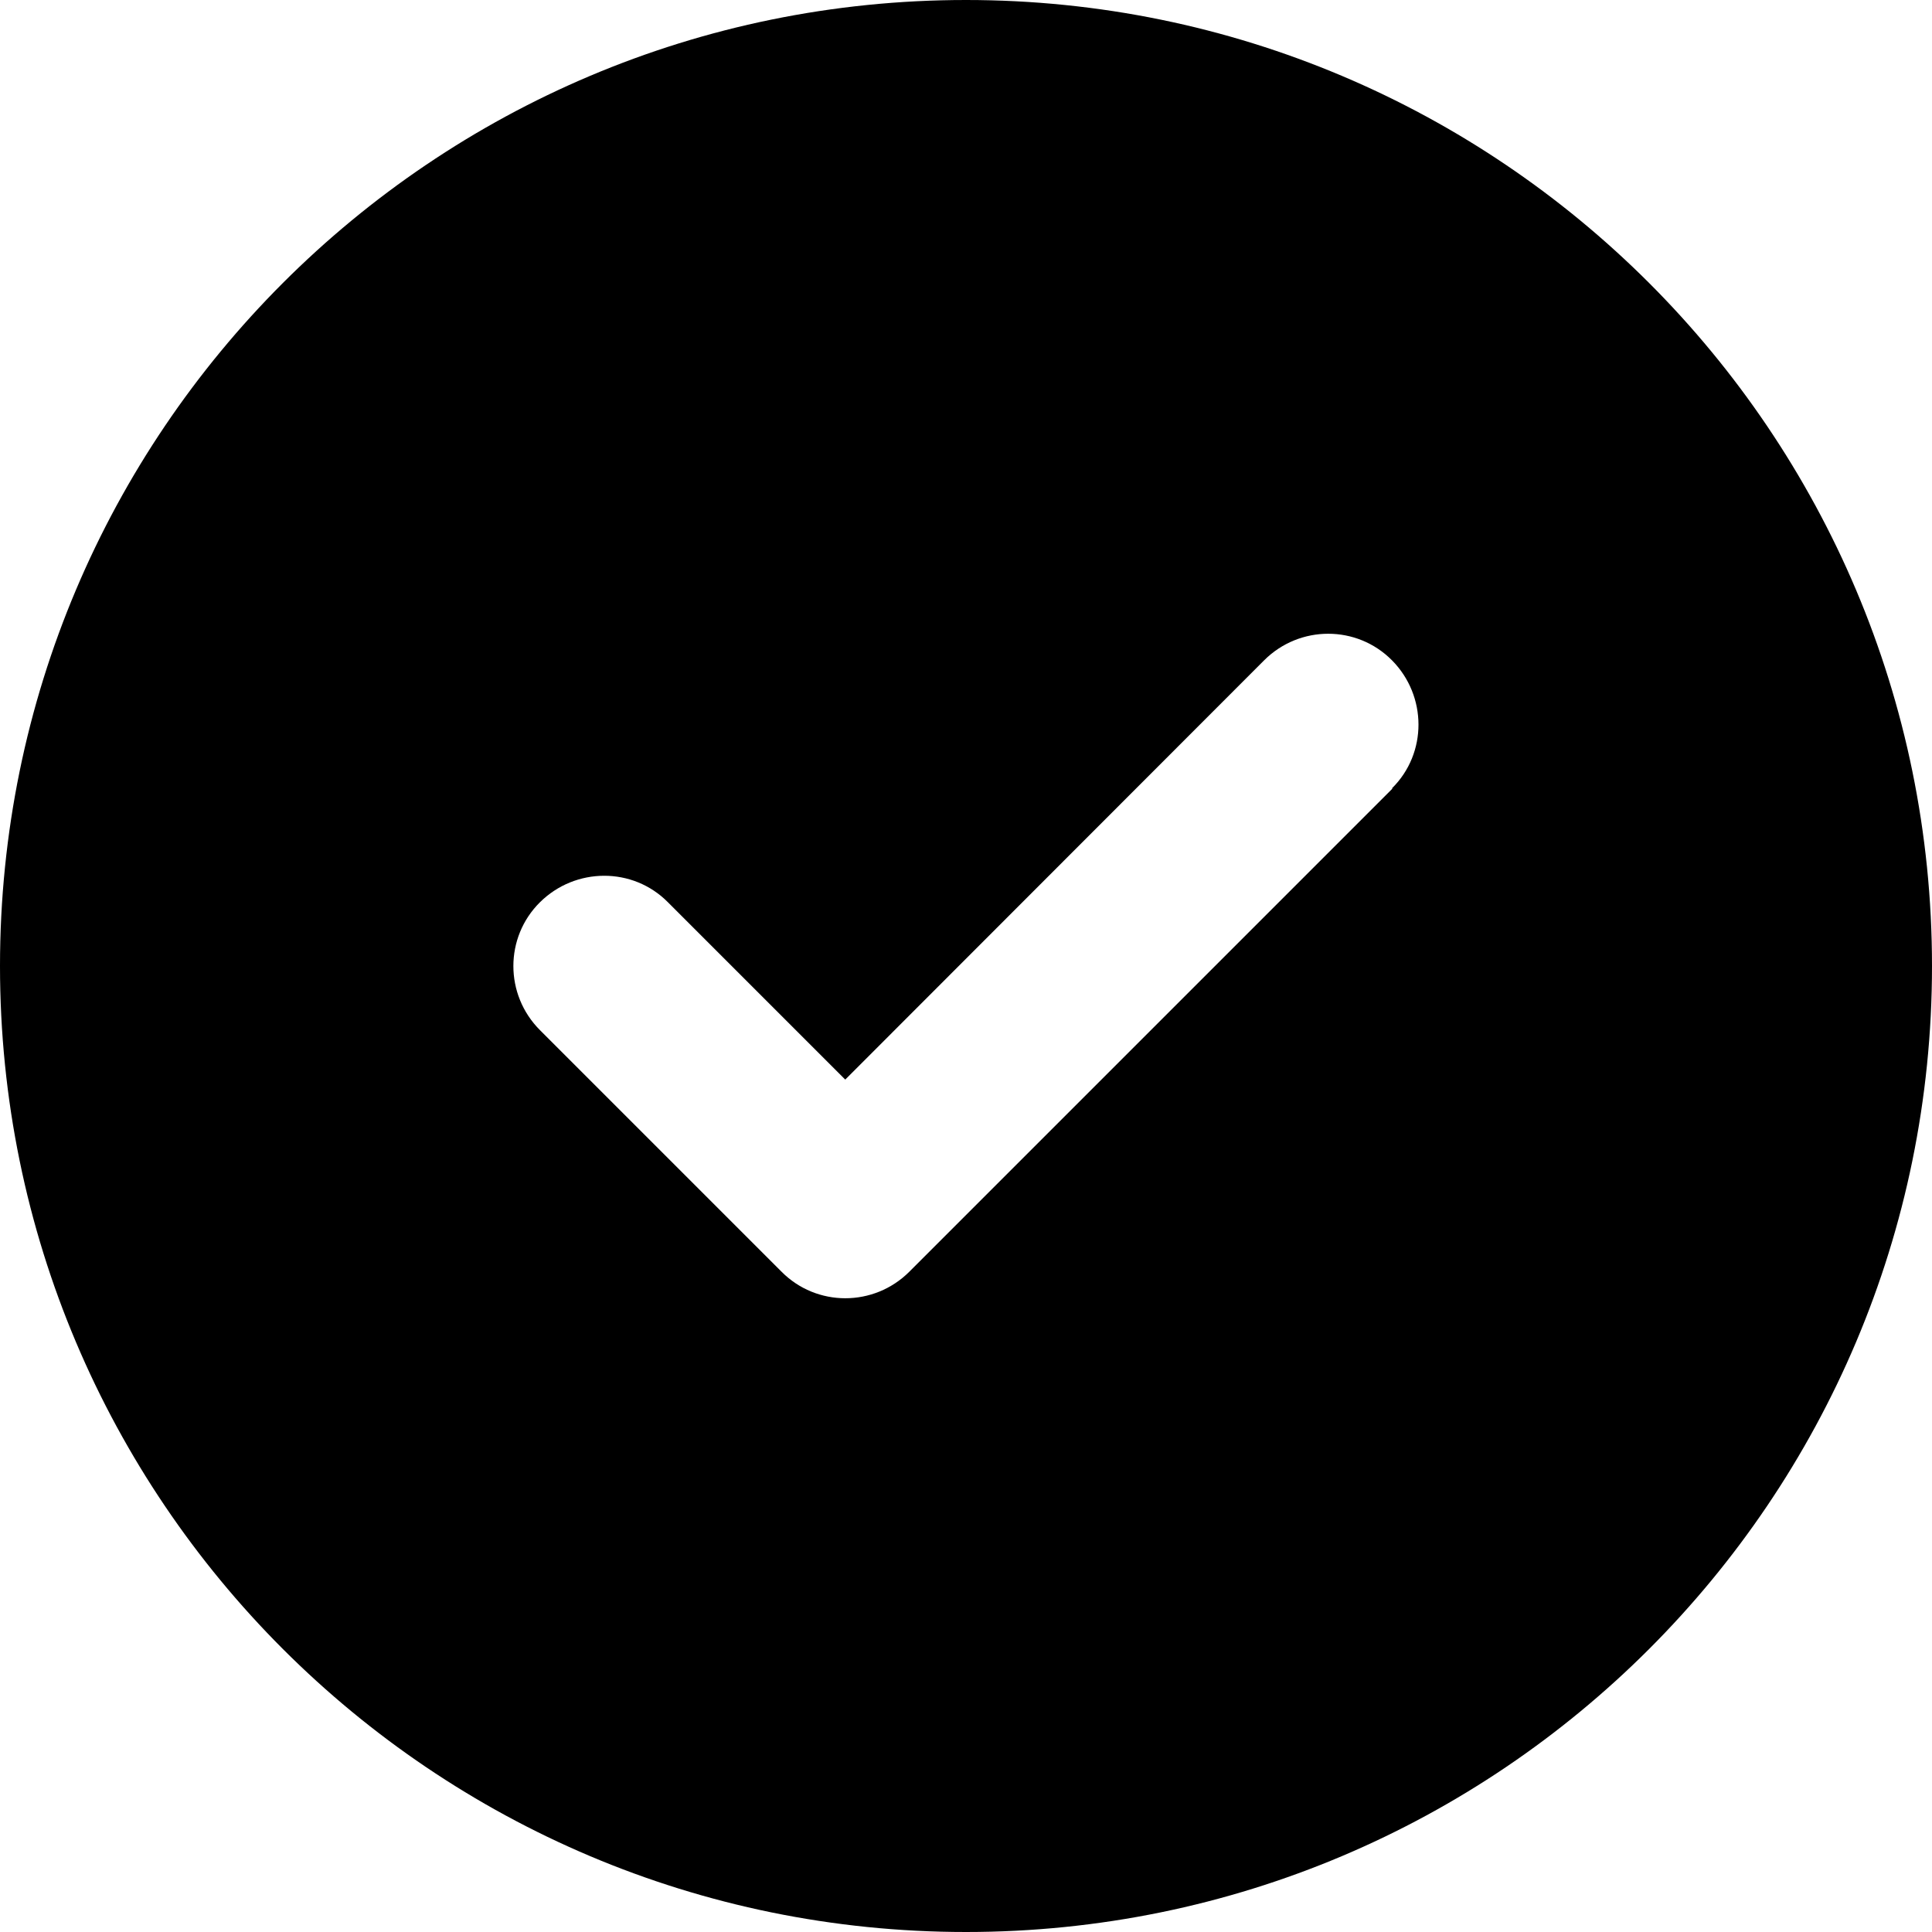
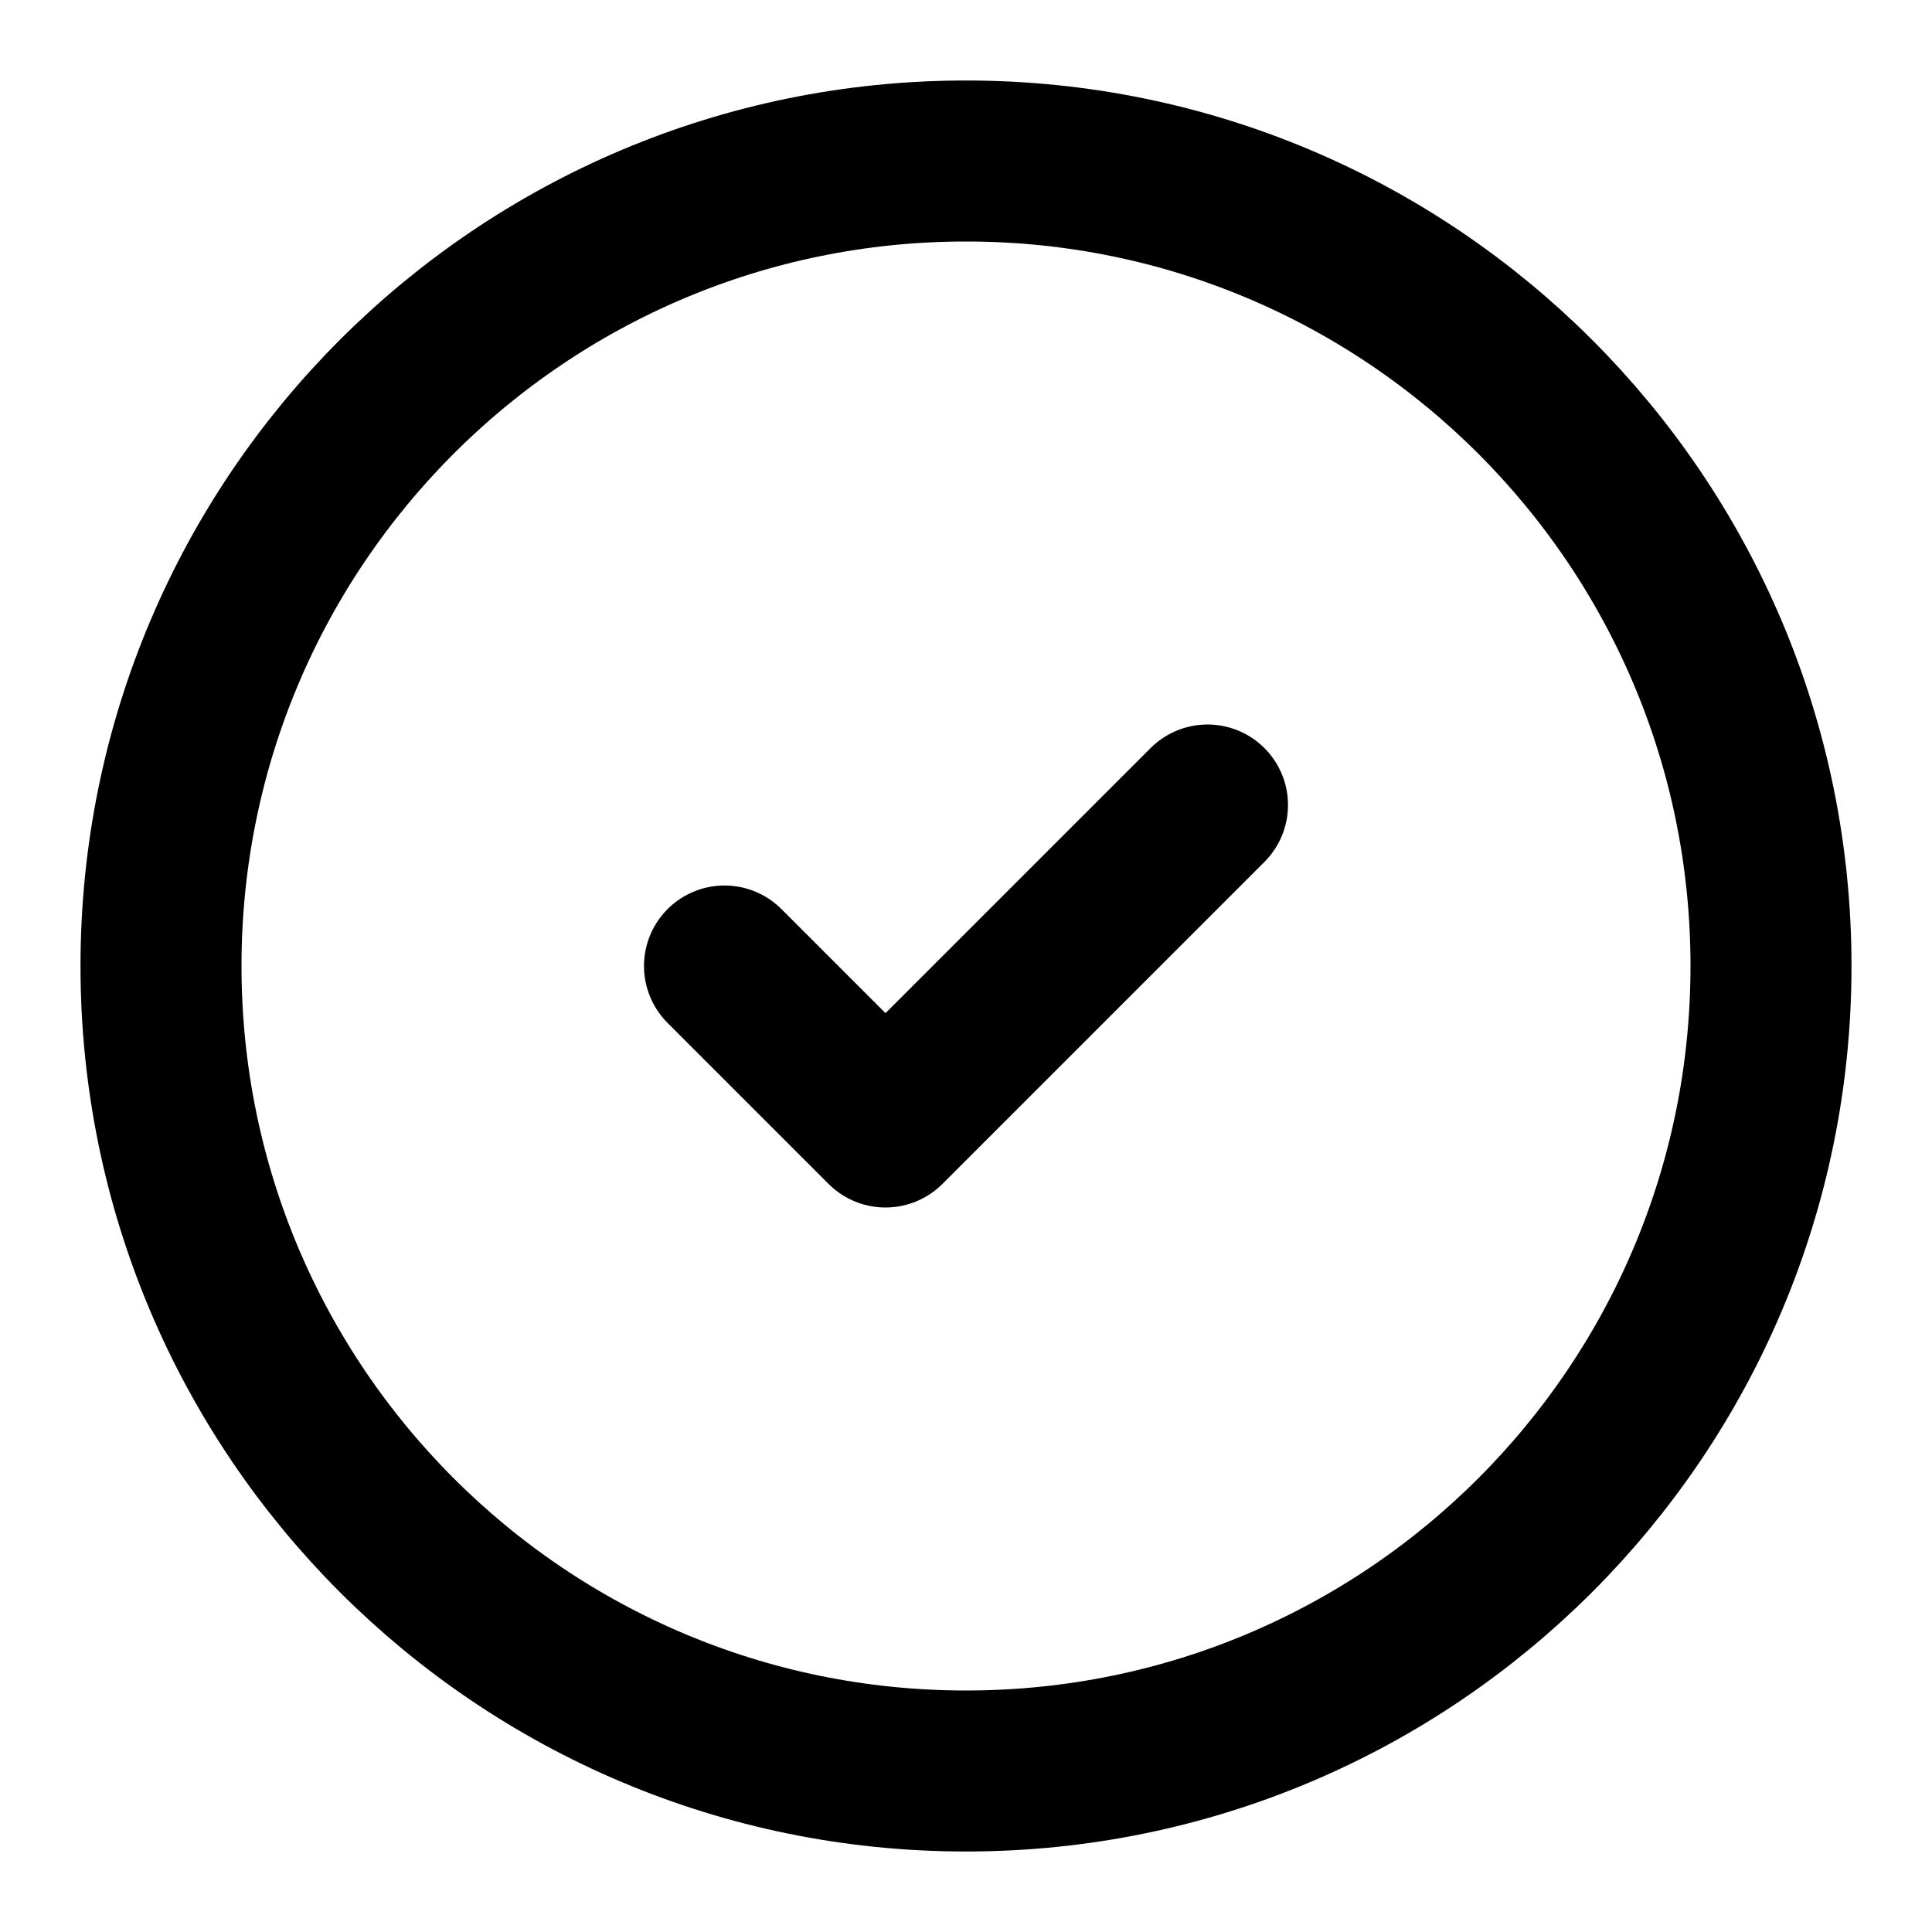
- <svg xmlns="http://www.w3.org/2000/svg" viewBox="0 0 512 512">
-   <path d="M256 512A256 256 0 1 0 256 0a256 256 0 1 0 0 512zM369 209L241 337c-9.4 9.4-24.6 9.4-33.9 0l-64-64c-9.4-9.4-9.4-24.6 0-33.9s24.6-9.4 33.9 0l47 47L335 175c9.4-9.4 24.6-9.4 33.9 0s9.4 24.6 0 33.9z" />
+ <svg xmlns="http://www.w3.org/2000/svg" width="24" height="24" viewBox="0 0 24 24" fill="none" stroke="currentColor" stroke-width="2" stroke-linecap="round" stroke-linejoin="round">
+   <circle cx="12" cy="12" r="10" />
+   <path d="m9 12 2 2 4-4" />
</svg>
